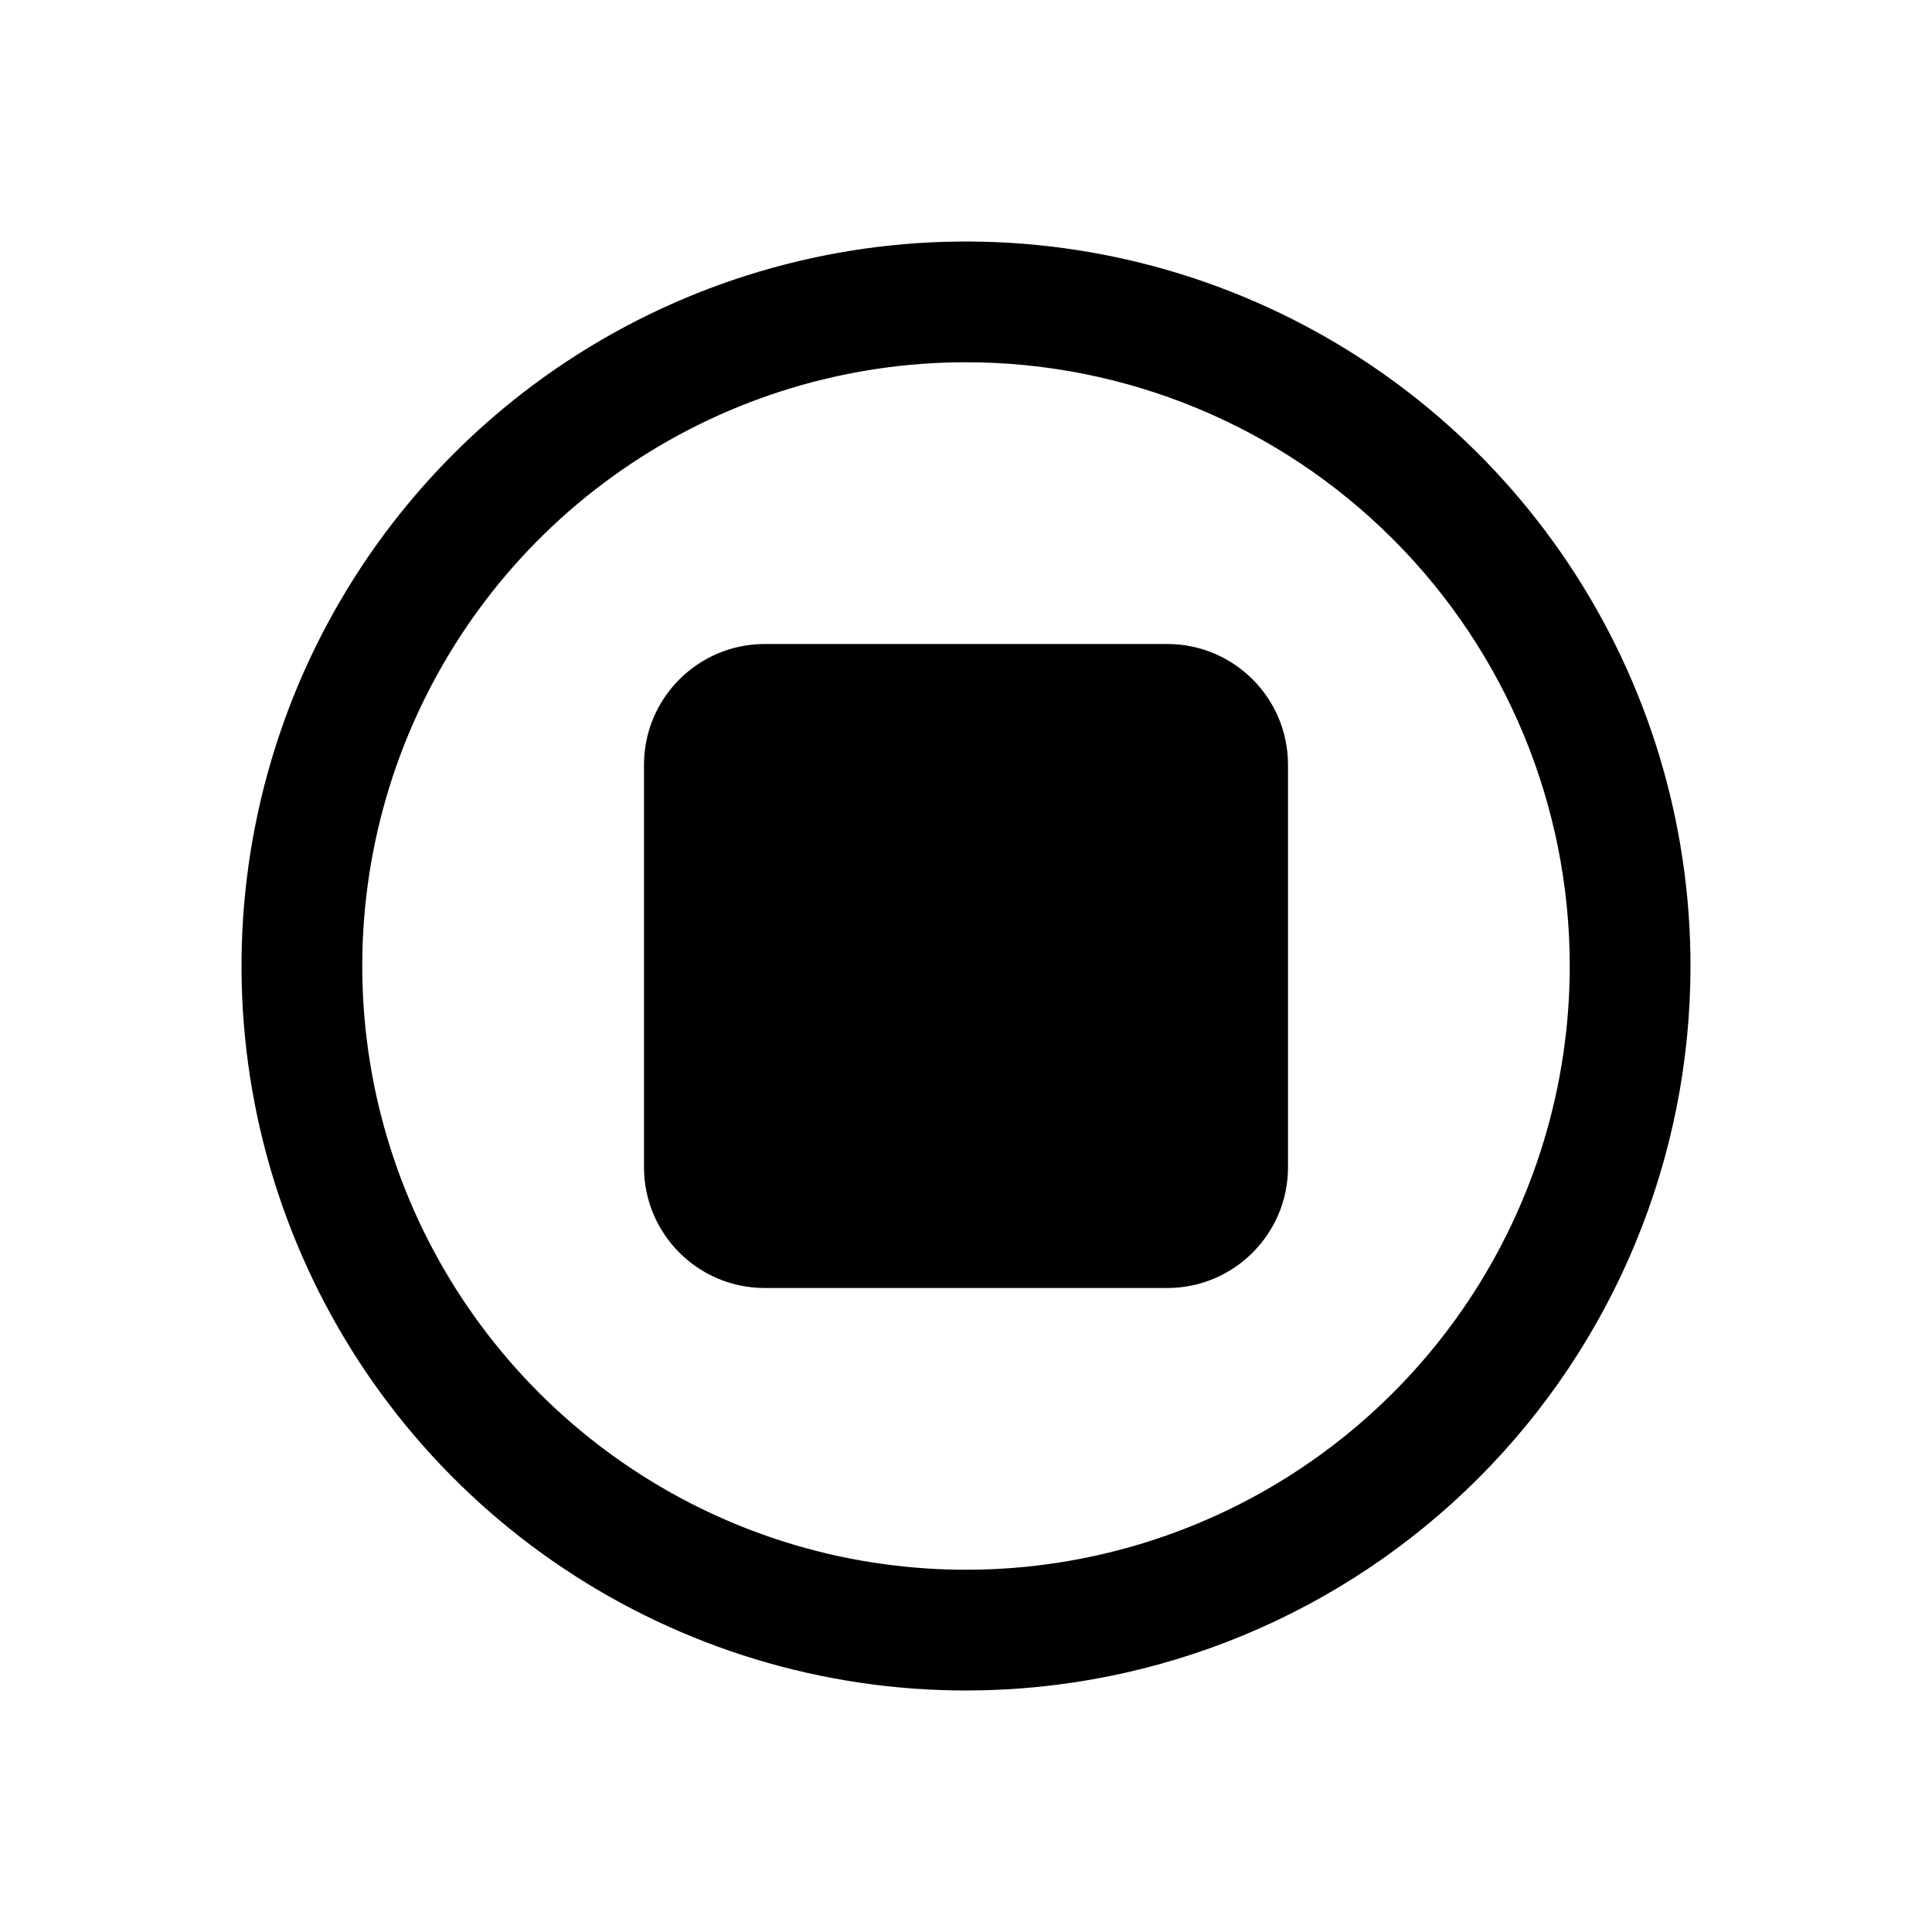
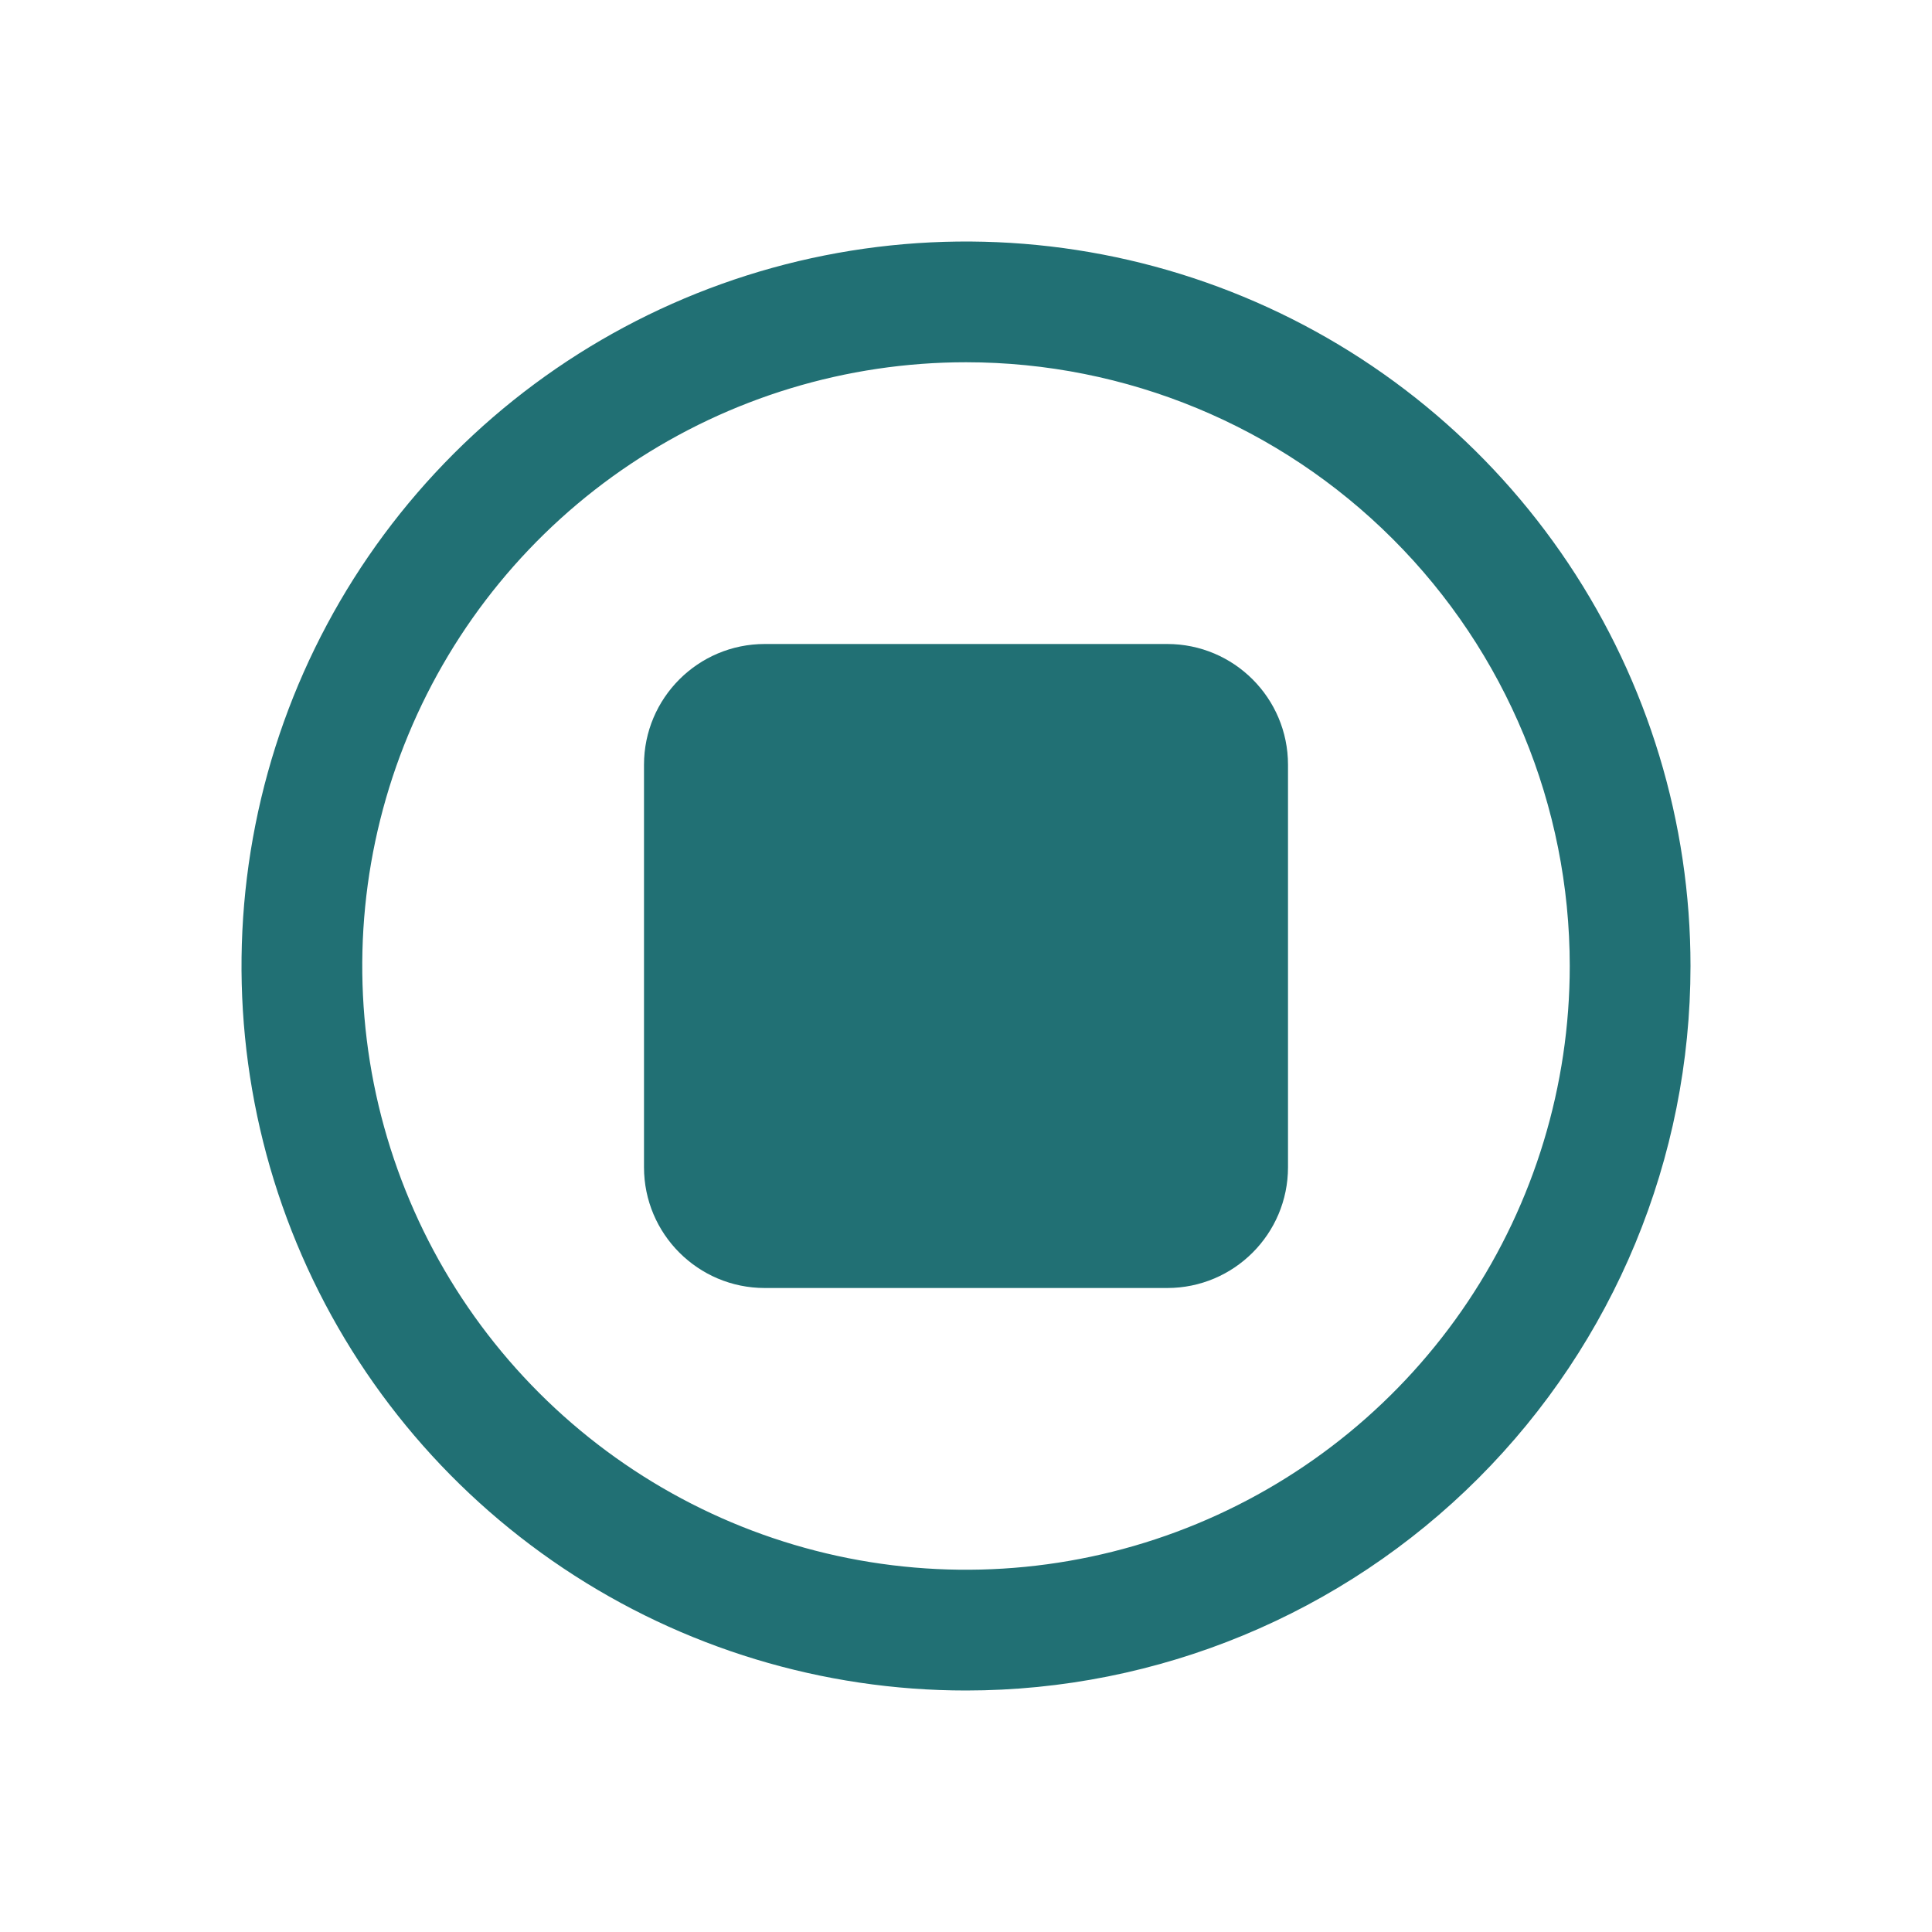
<svg xmlns="http://www.w3.org/2000/svg" width="20" height="20" viewBox="0 0 24 24" fill="currentColor">
-   <path d="M12 21C10.22 21 8.48 20.472 7 19.483C5.52 18.494 4.366 17.089 3.685 15.444C3.004 13.8 2.826 11.99 3.173 10.244C3.52 8.498 4.377 6.895 5.636 5.636C6.895 4.377 8.498 3.52 10.244 3.173C11.99 2.826 13.8 3.004 15.444 3.685C17.089 4.366 18.494 5.52 19.483 7C20.472 8.48 21 10.22 21 12C21 14.387 20.052 16.676 18.364 18.364C16.676 20.052 14.387 21 12 21ZM12 4.5C10.517 4.5 9.067 4.94 7.833 5.764C6.6 6.588 5.639 7.759 5.071 9.13C4.503 10.5 4.355 12.008 4.644 13.463C4.934 14.918 5.648 16.254 6.697 17.303C7.746 18.352 9.082 19.067 10.537 19.356C11.992 19.645 13.5 19.497 14.87 18.929C16.241 18.361 17.412 17.4 18.236 16.167C19.06 14.933 19.5 13.483 19.5 12C19.5 10.011 18.71 8.103 17.303 6.697C15.897 5.29 13.989 4.5 12 4.5Z" fill="#000000" />
-   <path d="M14.5 8H9.5C8.672 8 8 8.672 8 9.5V14.5C8 15.328 8.672 16 9.5 16H14.5C15.328 16 16 15.328 16 14.5V9.5C16 8.672 15.328 8 14.5 8Z" fill="#000000" />
+   <path d="M12 21C10.22 21 8.48 20.472 7 19.483C5.52 18.494 4.366 17.089 3.685 15.444C3.004 13.8 2.826 11.99 3.173 10.244C3.52 8.498 4.377 6.895 5.636 5.636C6.895 4.377 8.498 3.52 10.244 3.173C11.99 2.826 13.8 3.004 15.444 3.685C17.089 4.366 18.494 5.52 19.483 7C20.472 8.48 21 10.22 21 12C21 14.387 20.052 16.676 18.364 18.364C16.676 20.052 14.387 21 12 21ZM12 4.5C10.517 4.5 9.067 4.94 7.833 5.764C6.6 6.588 5.639 7.759 5.071 9.13C4.503 10.5 4.355 12.008 4.644 13.463C4.934 14.918 5.648 16.254 6.697 17.303C7.746 18.352 9.082 19.067 10.537 19.356C11.992 19.645 13.5 19.497 14.87 18.929C16.241 18.361 17.412 17.4 18.236 16.167C19.06 14.933 19.5 13.483 19.5 12C19.5 10.011 18.71 8.103 17.303 6.697C15.897 5.29 13.989 4.5 12 4.5Z" fill="#217074" />
+   <path d="M14.5 8H9.5C8.672 8 8 8.672 8 9.5V14.5C8 15.328 8.672 16 9.5 16H14.5C15.328 16 16 15.328 16 14.5V9.5C16 8.672 15.328 8 14.5 8Z" fill="#217074" />
</svg>
